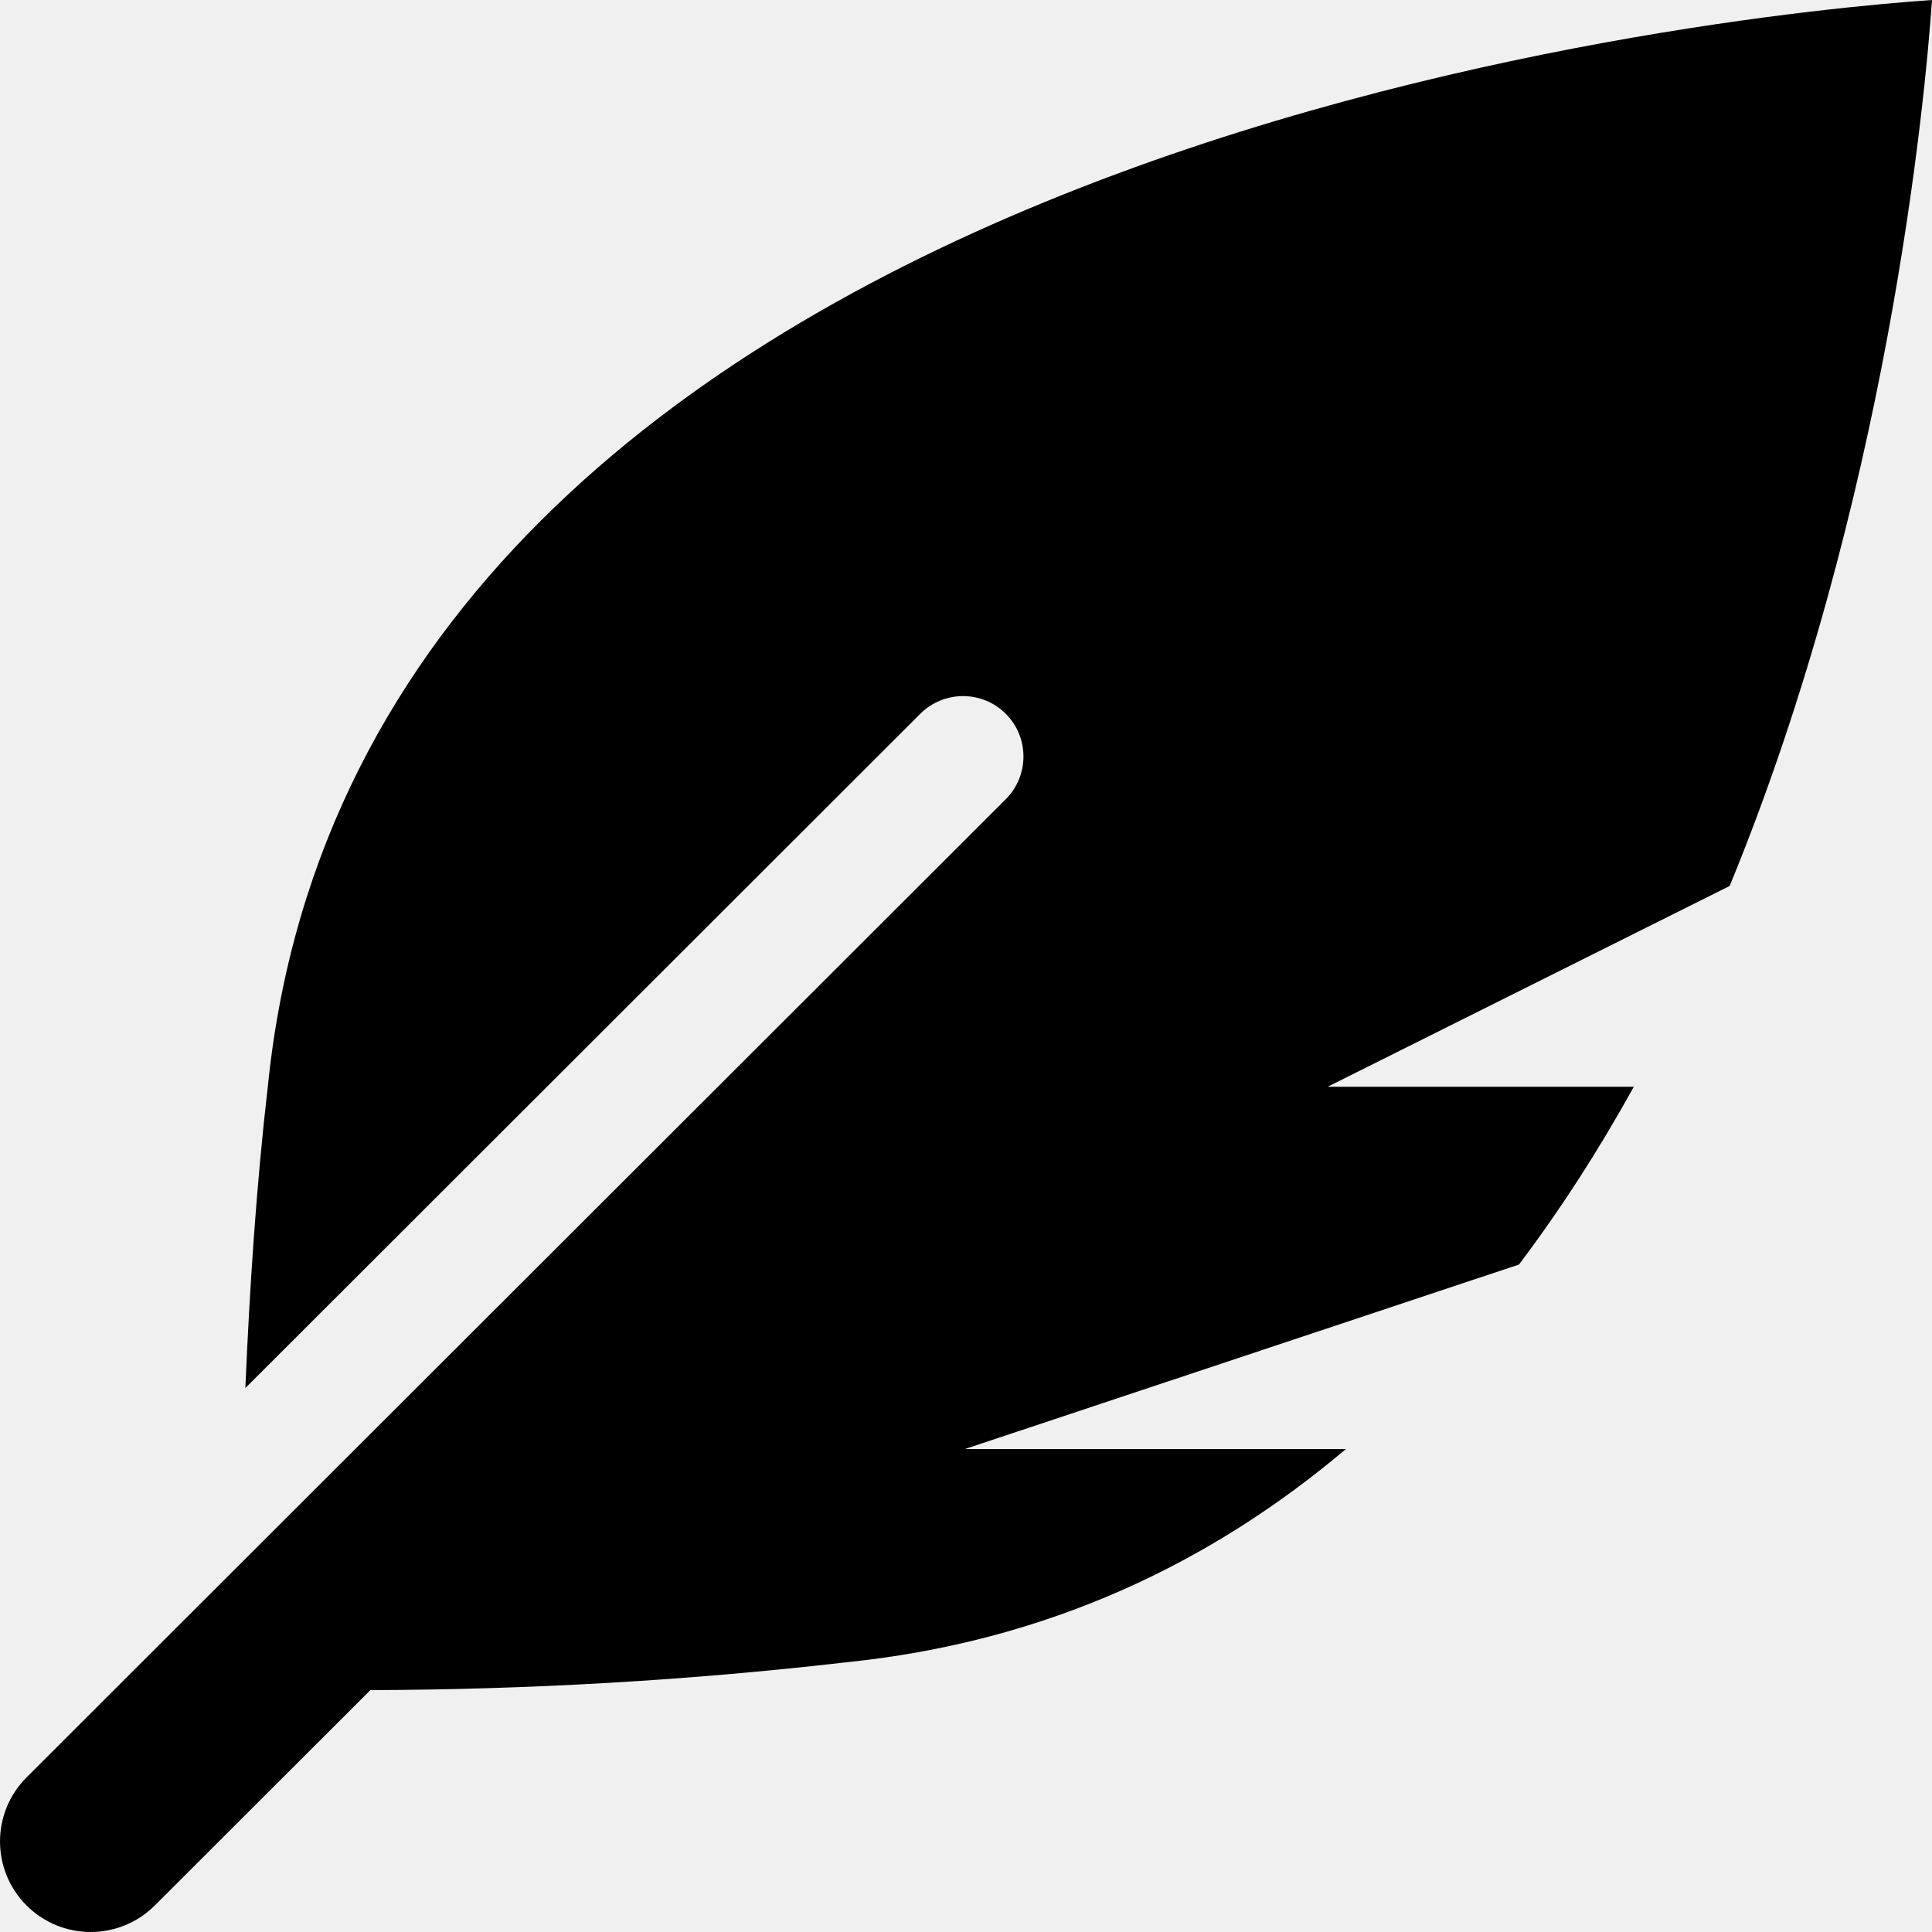
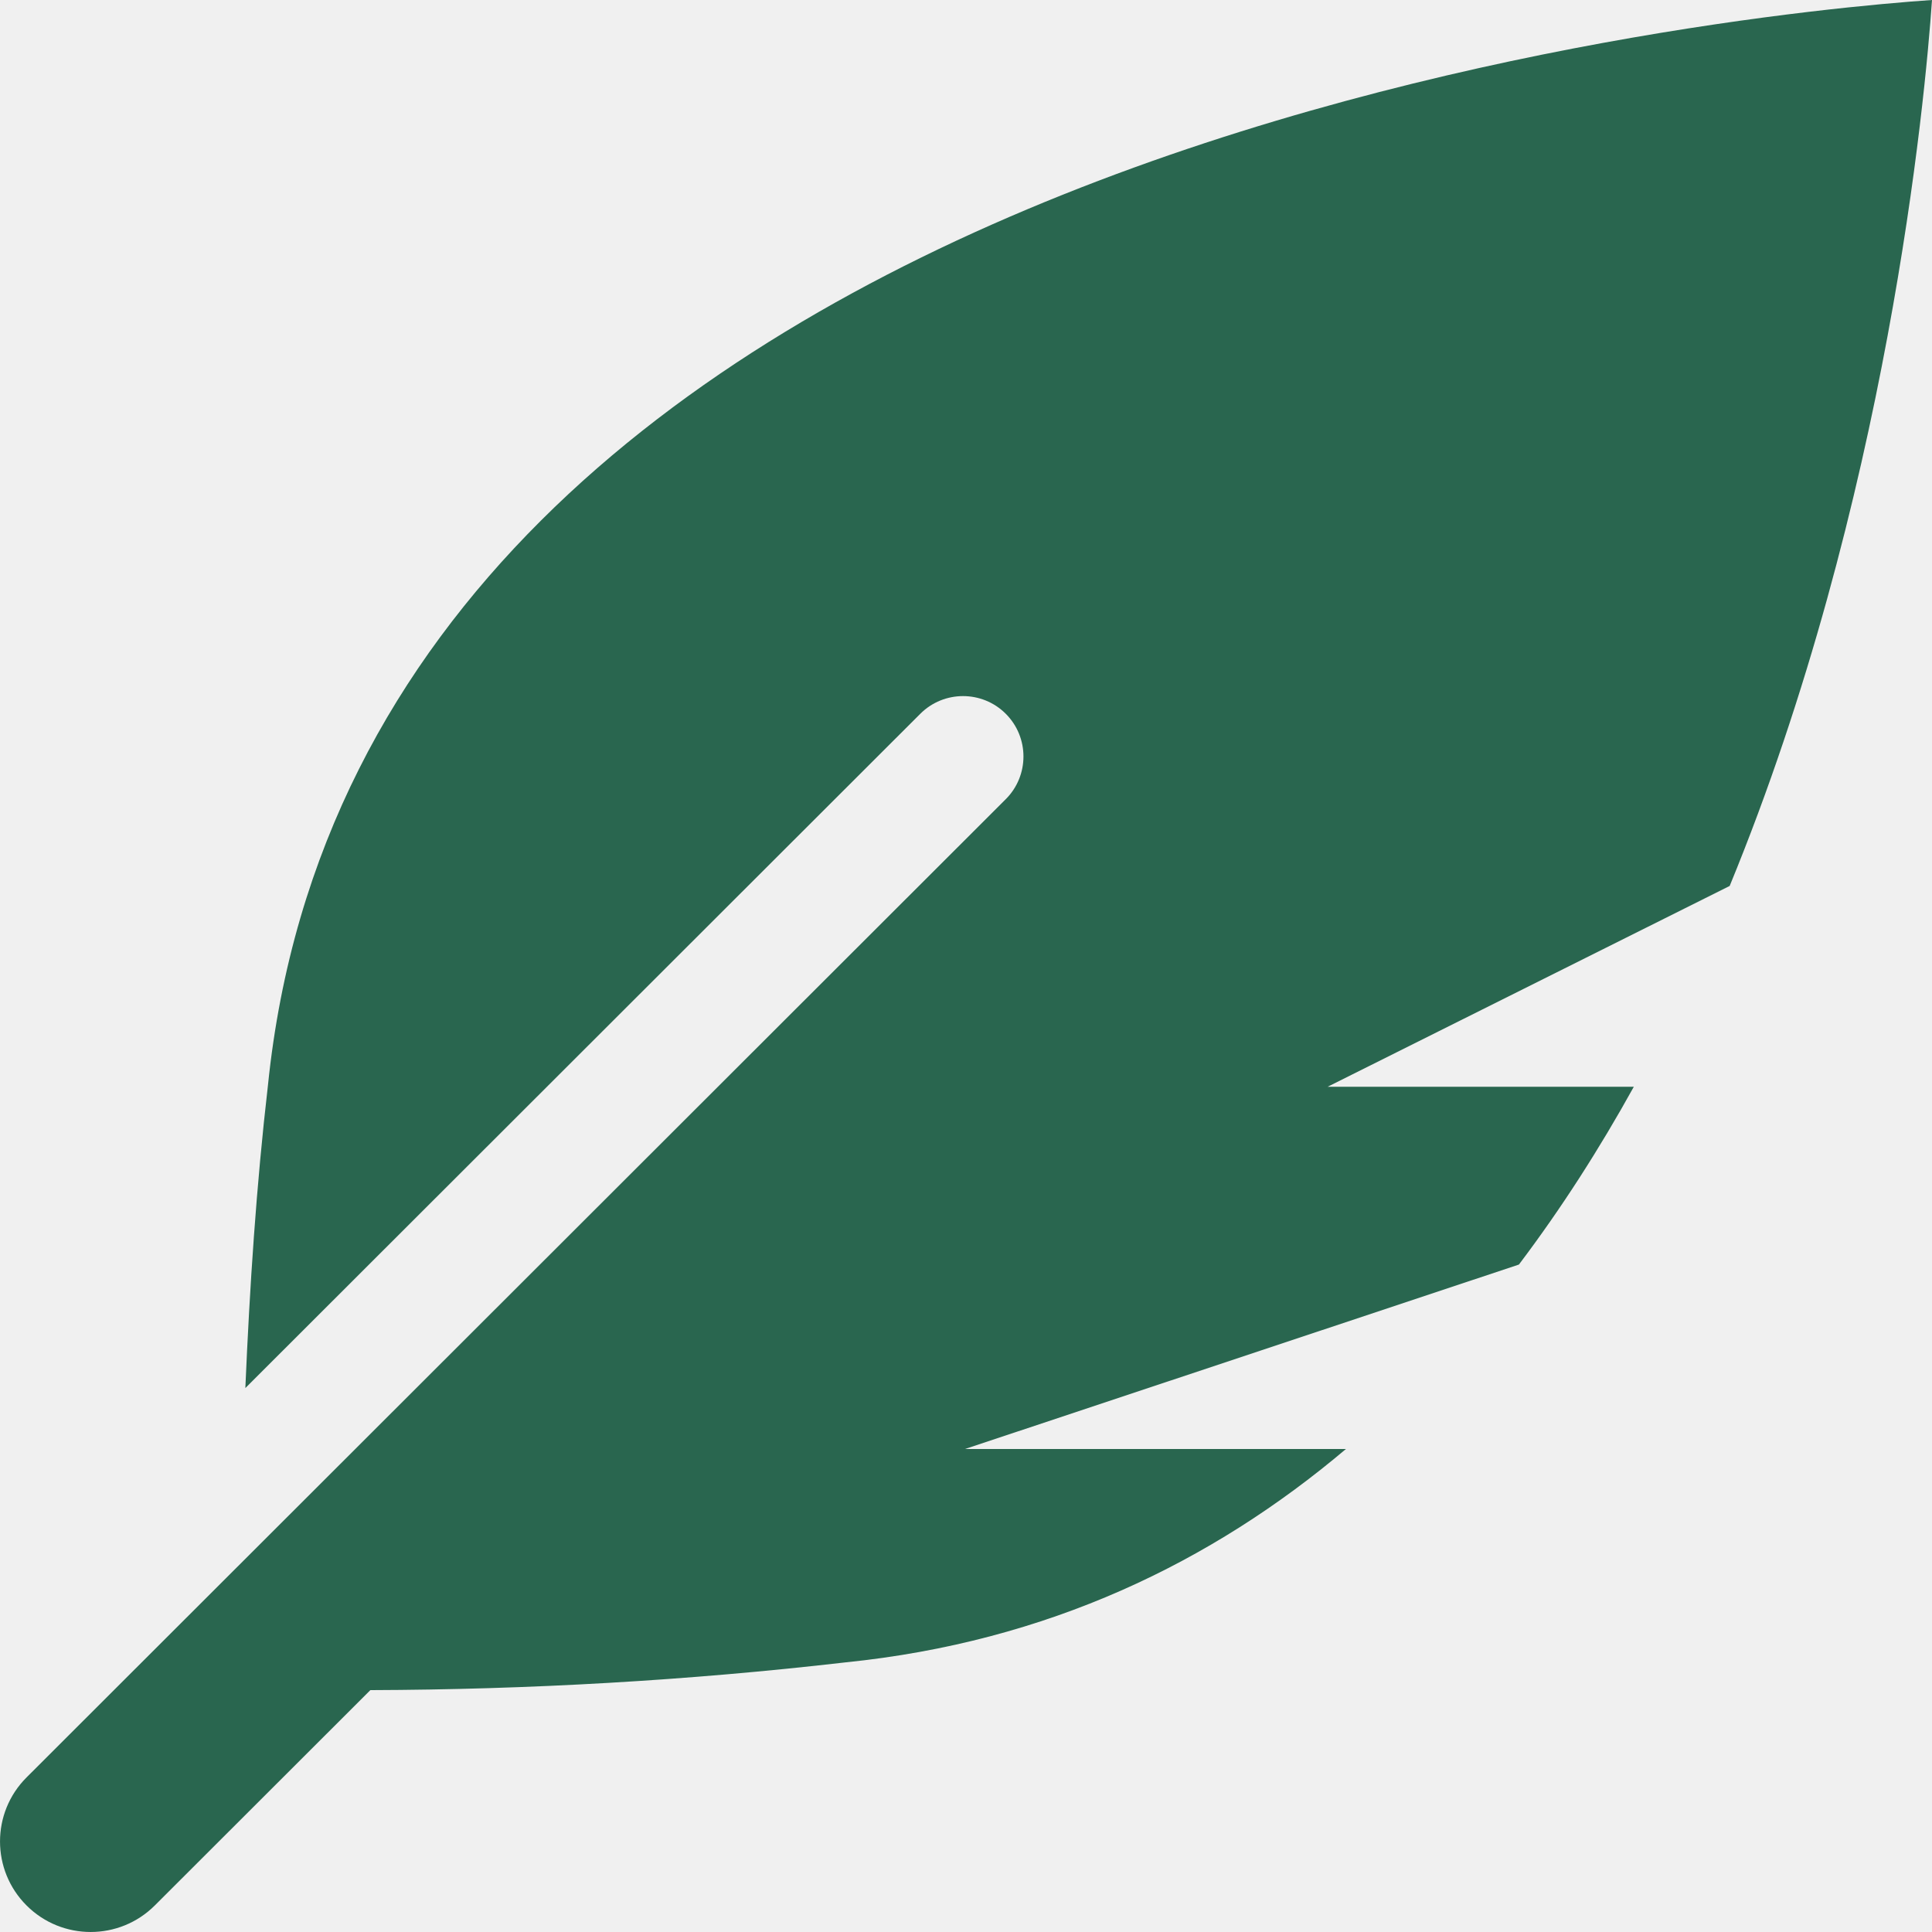
<svg xmlns="http://www.w3.org/2000/svg" viewBox="0 0 512 512">
  <style>
-     path { fill: #000000; }
-     @media (prefers-color-scheme: dark) {
-       path { fill: #ffffff; }
-     }
+     path { fill: #29664f; }
  </style>
  <path d="M512 0C460.22 3.56 96.44 38.2 71.01 287.61c-3.09 26.66-4.84 53.44-5.99 80.24l178.87-178.69c6.25-6.25 16.4-6.25 22.65 0s6.25 16.38 0 22.63L7.04 471.03c-9.38 9.37-9.38 24.57 0 33.94 9.38 9.37 24.59 9.37 33.98 0l57.13-57.07c42.09-.14 84.15-2.53 125.96-7.36 53.48-5.44 97.02-26.47 132.58-56.54H255.74l146.79-48.88c11.25-14.89 21.37-30.71 30.45-47.12h-81.14l106.54-53.21C500.29 132.86 510.19 26.26 512 0z" />
</svg>
